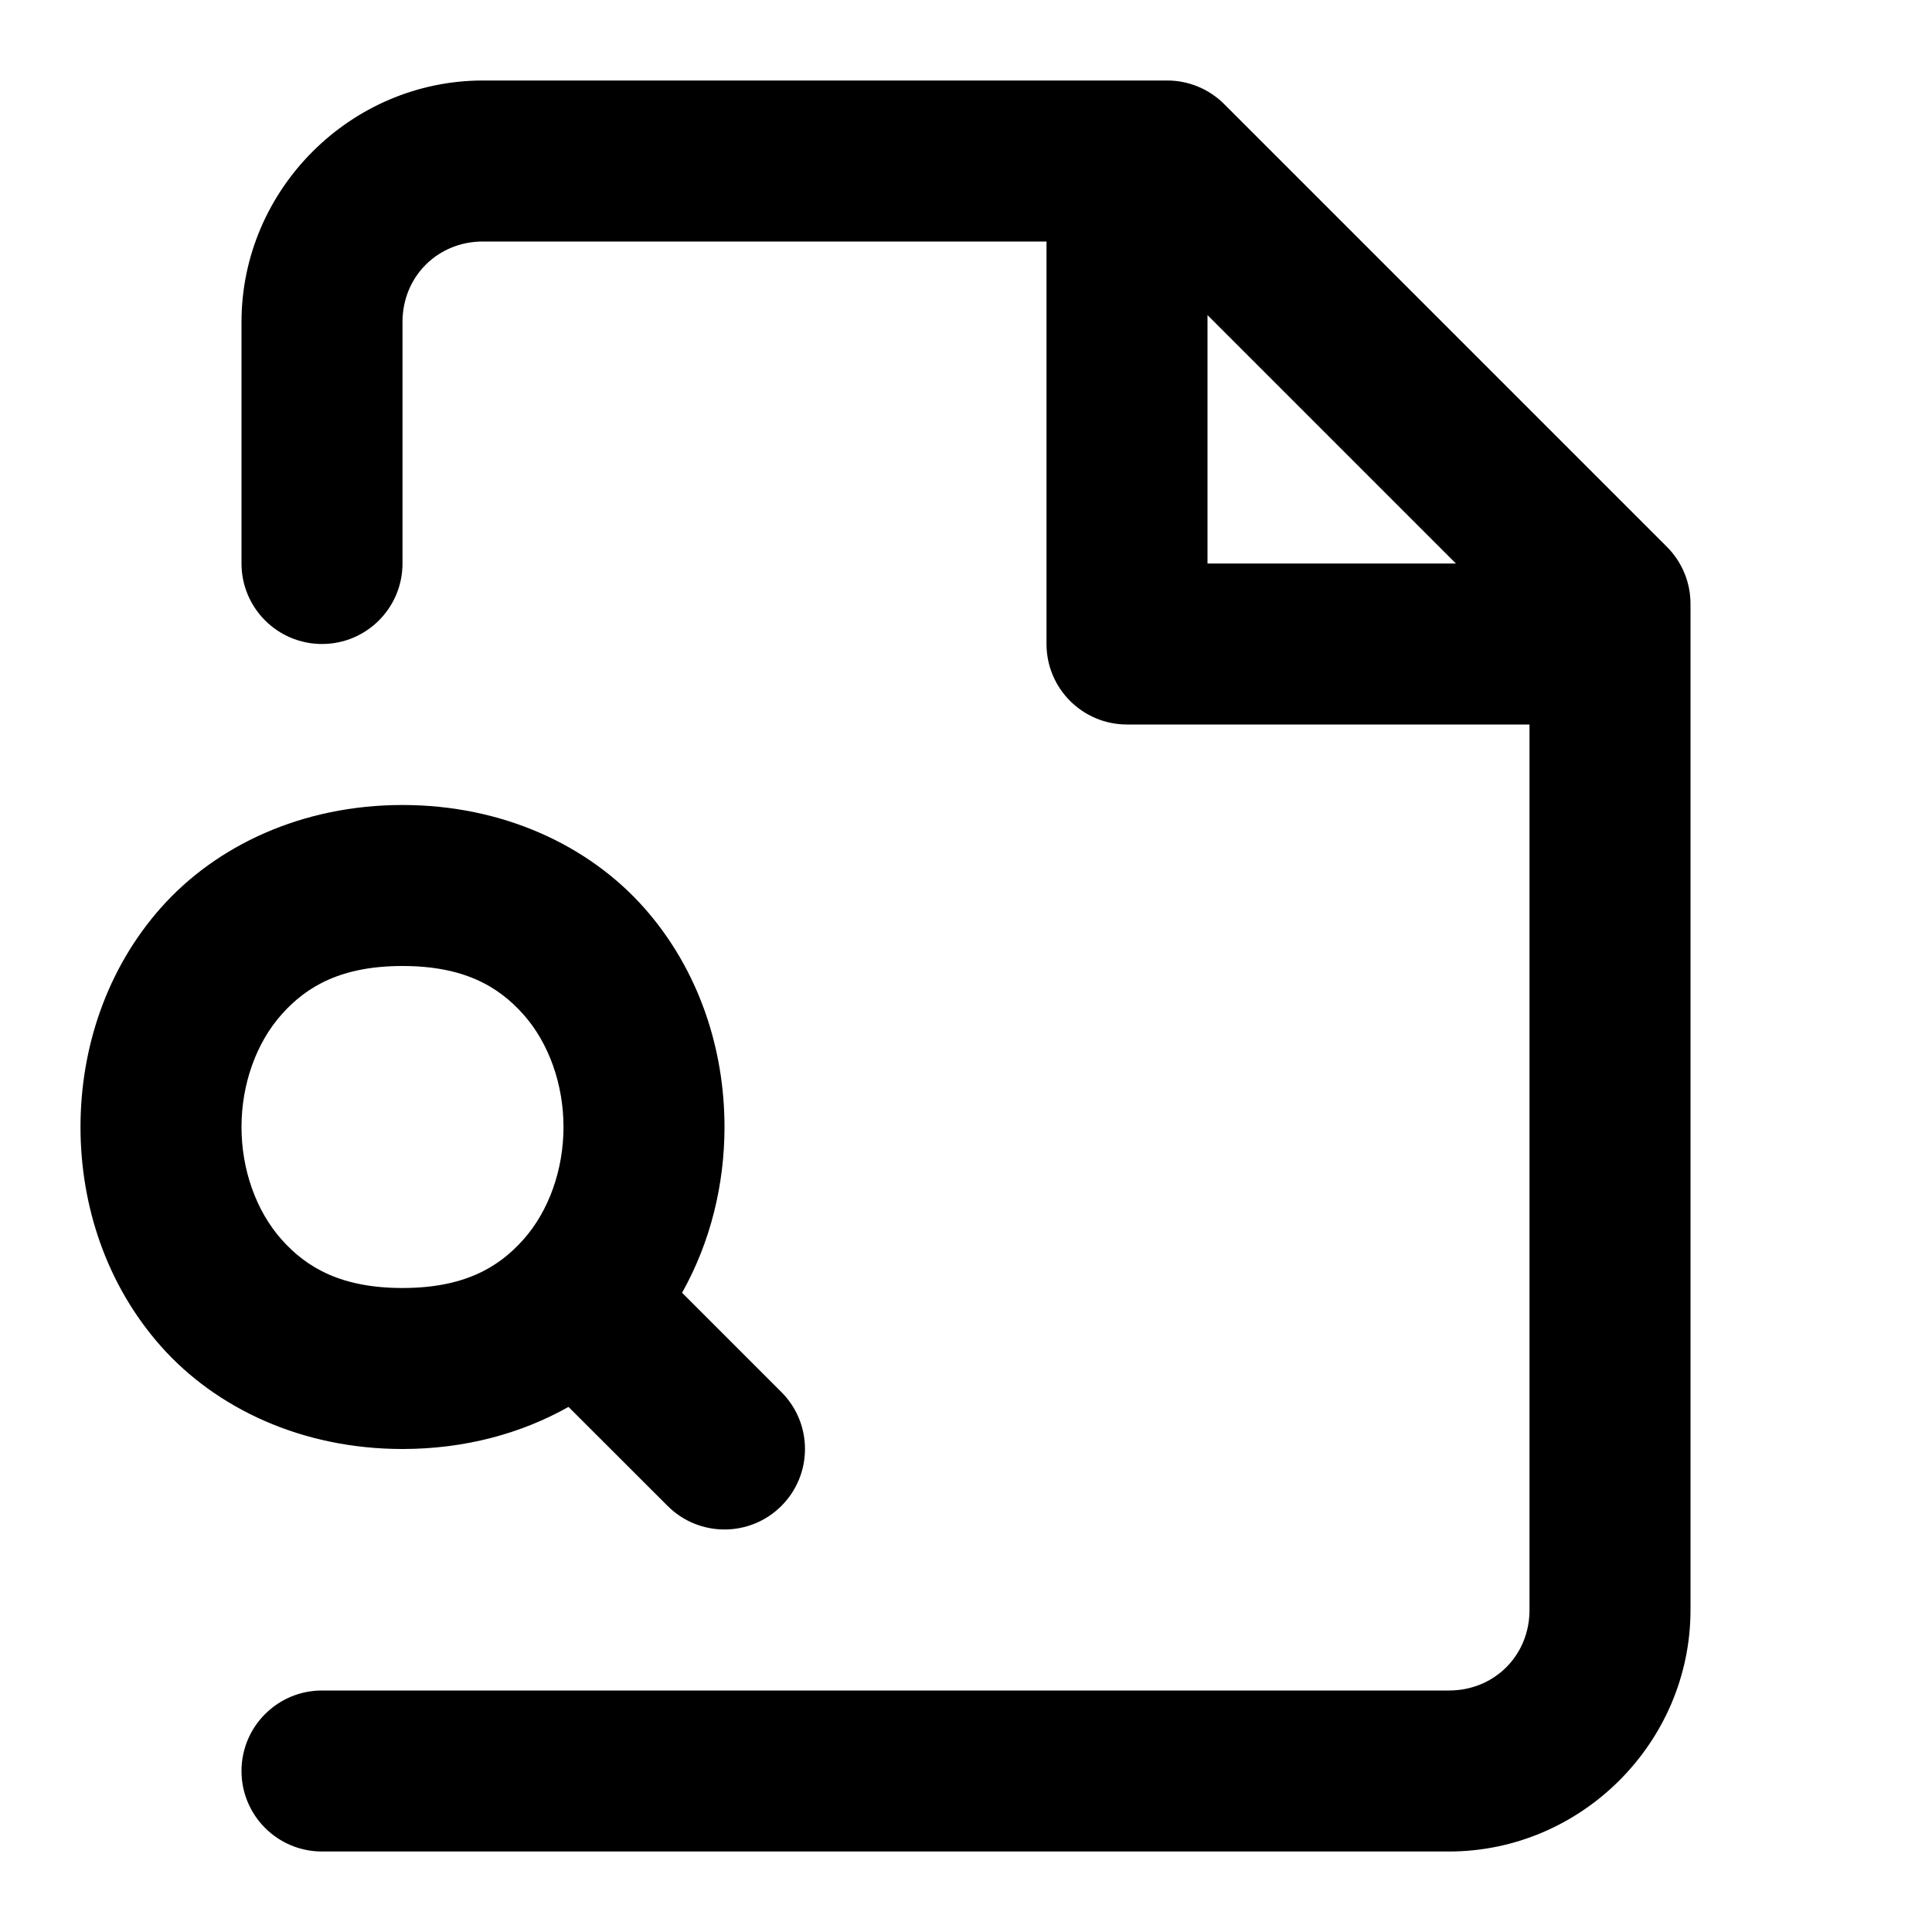
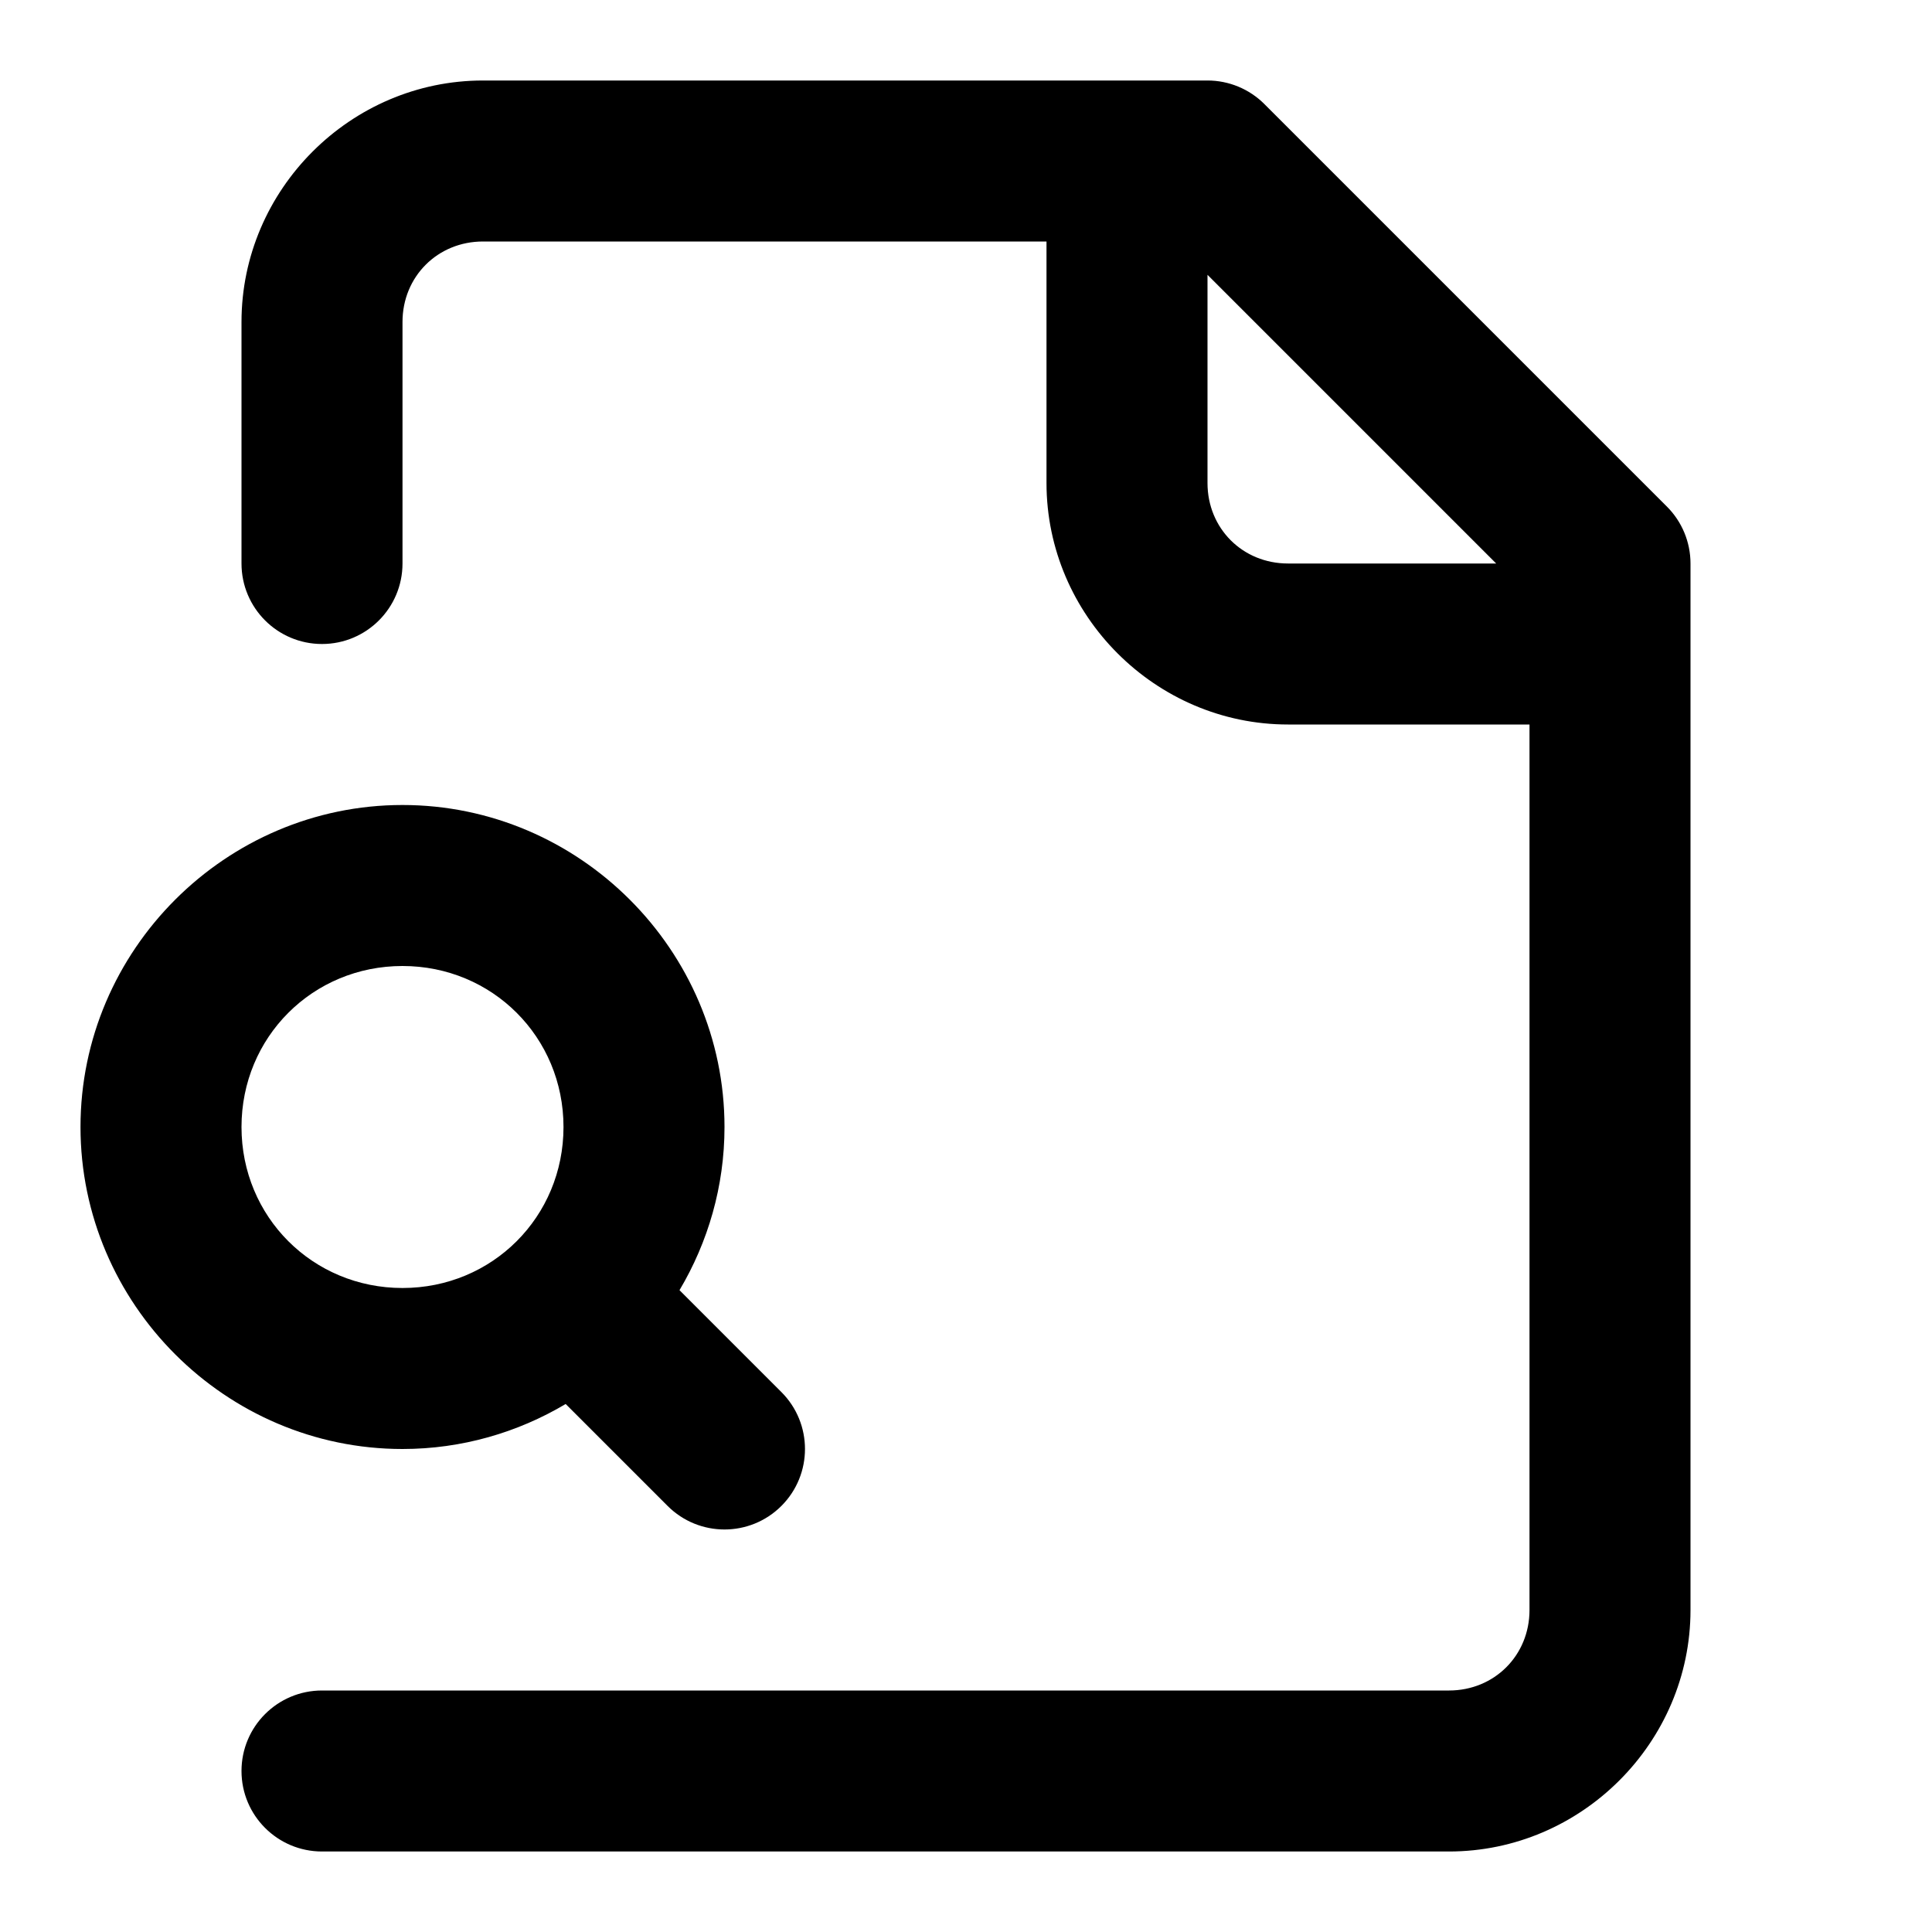
<svg xmlns="http://www.w3.org/2000/svg" width="24" height="24" viewBox="0 0 24 24" fill="currentColor" tags="lost,document,find,browser" categories="files">
-   <path d="M 6 1 C 4.355 1 3 2.355 3 4 L 3 7 A 1 1 0 0 0 4 8 A 1 1 0 0 0 5 7 L 5 4 C 5 3.436 5.436 3 6 3 L 13 3 L 13 8 A 1 1 0 0 0 14 9 L 19 9 L 19 20 C 19 20.564 18.564 21 18 21 L 4 21 A 1 1 0 0 0 3 22 A 1 1 0 0 0 4 23 L 18 23 C 19.645 23 21 21.645 21 20 L 21 7.5 A 1 1 0 0 0 20.707 6.793 L 15.207 1.293 A 1 1 0 0 0 14.5 1 L 6 1 z M 15 3.914 L 18.086 7 L 15 7 L 15 3.914 z M 5 10 C 3.75 10 2.685 10.505 2.002 11.273 C 1.319 12.042 1 13.028 1 14 C 1 14.972 1.319 15.958 2.002 16.727 C 2.685 17.495 3.75 18 5 18 C 5.774 18 6.477 17.807 7.062 17.477 L 8.293 18.707 A 1 1 0 0 0 9.707 18.707 A 1 1 0 0 0 9.707 17.293 L 8.473 16.059 C 8.829 15.425 9 14.709 9 14 C 9 13.028 8.681 12.042 7.998 11.273 C 7.315 10.505 6.25 10 5 10 z M 5 12 C 5.75 12 6.185 12.245 6.502 12.602 C 6.819 12.958 7 13.472 7 14 C 7 14.528 6.819 15.042 6.502 15.398 C 6.185 15.755 5.75 16 5 16 C 4.25 16 3.815 15.755 3.498 15.398 C 3.181 15.042 3 14.528 3 14 C 3 13.472 3.181 12.958 3.498 12.602 C 3.815 12.245 4.25 12 5 12 z " />
+   <path d="M 6 1 C 4.355 1 3 2.355 3 4 L 3 7 A 1 1 0 0 0 4 8 A 1 1 0 0 0 5 7 L 5 4 C 5 3.436 5.436 3 6 3 L 13 3 L 13 6 C 13 7.645 14.355 9 16 9 L 19 9 L 19 20 C 19 20.564 18.564 21 18 21 L 4 21 A 1 1 0 0 0 3 22 A 1 1 0 0 0 4 23 L 18 23 C 19.645 23 21 21.645 21 20 L 21 7 A 1 1 0 0 0 20.707 6.293 L 15.707 1.293 A 1 1 0 0 0 15 1 L 6 1 z M 15 3.414 L 18.586 7 L 16 7 C 15.436 7 15 6.564 15 6 L 15 3.414 z M 5 10 C 2.803 10 1 11.803 1 14 C 1 16.197 2.803 18 5 18 C 5.738 18 6.431 17.795 7.027 17.441 L 8.293 18.707 A 1 1 0 0 0 9.707 18.707 A 1 1 0 0 0 9.707 17.293 L 8.441 16.027 C 8.795 15.431 9 14.738 9 14 C 9 11.803 7.197 10 5 10 z M 5 12 C 6.116 12 7 12.884 7 14 C 7 15.116 6.116 16 5 16 C 3.884 16 3 15.116 3 14 C 3 12.884 3.884 12 5 12 z " />
</svg>
